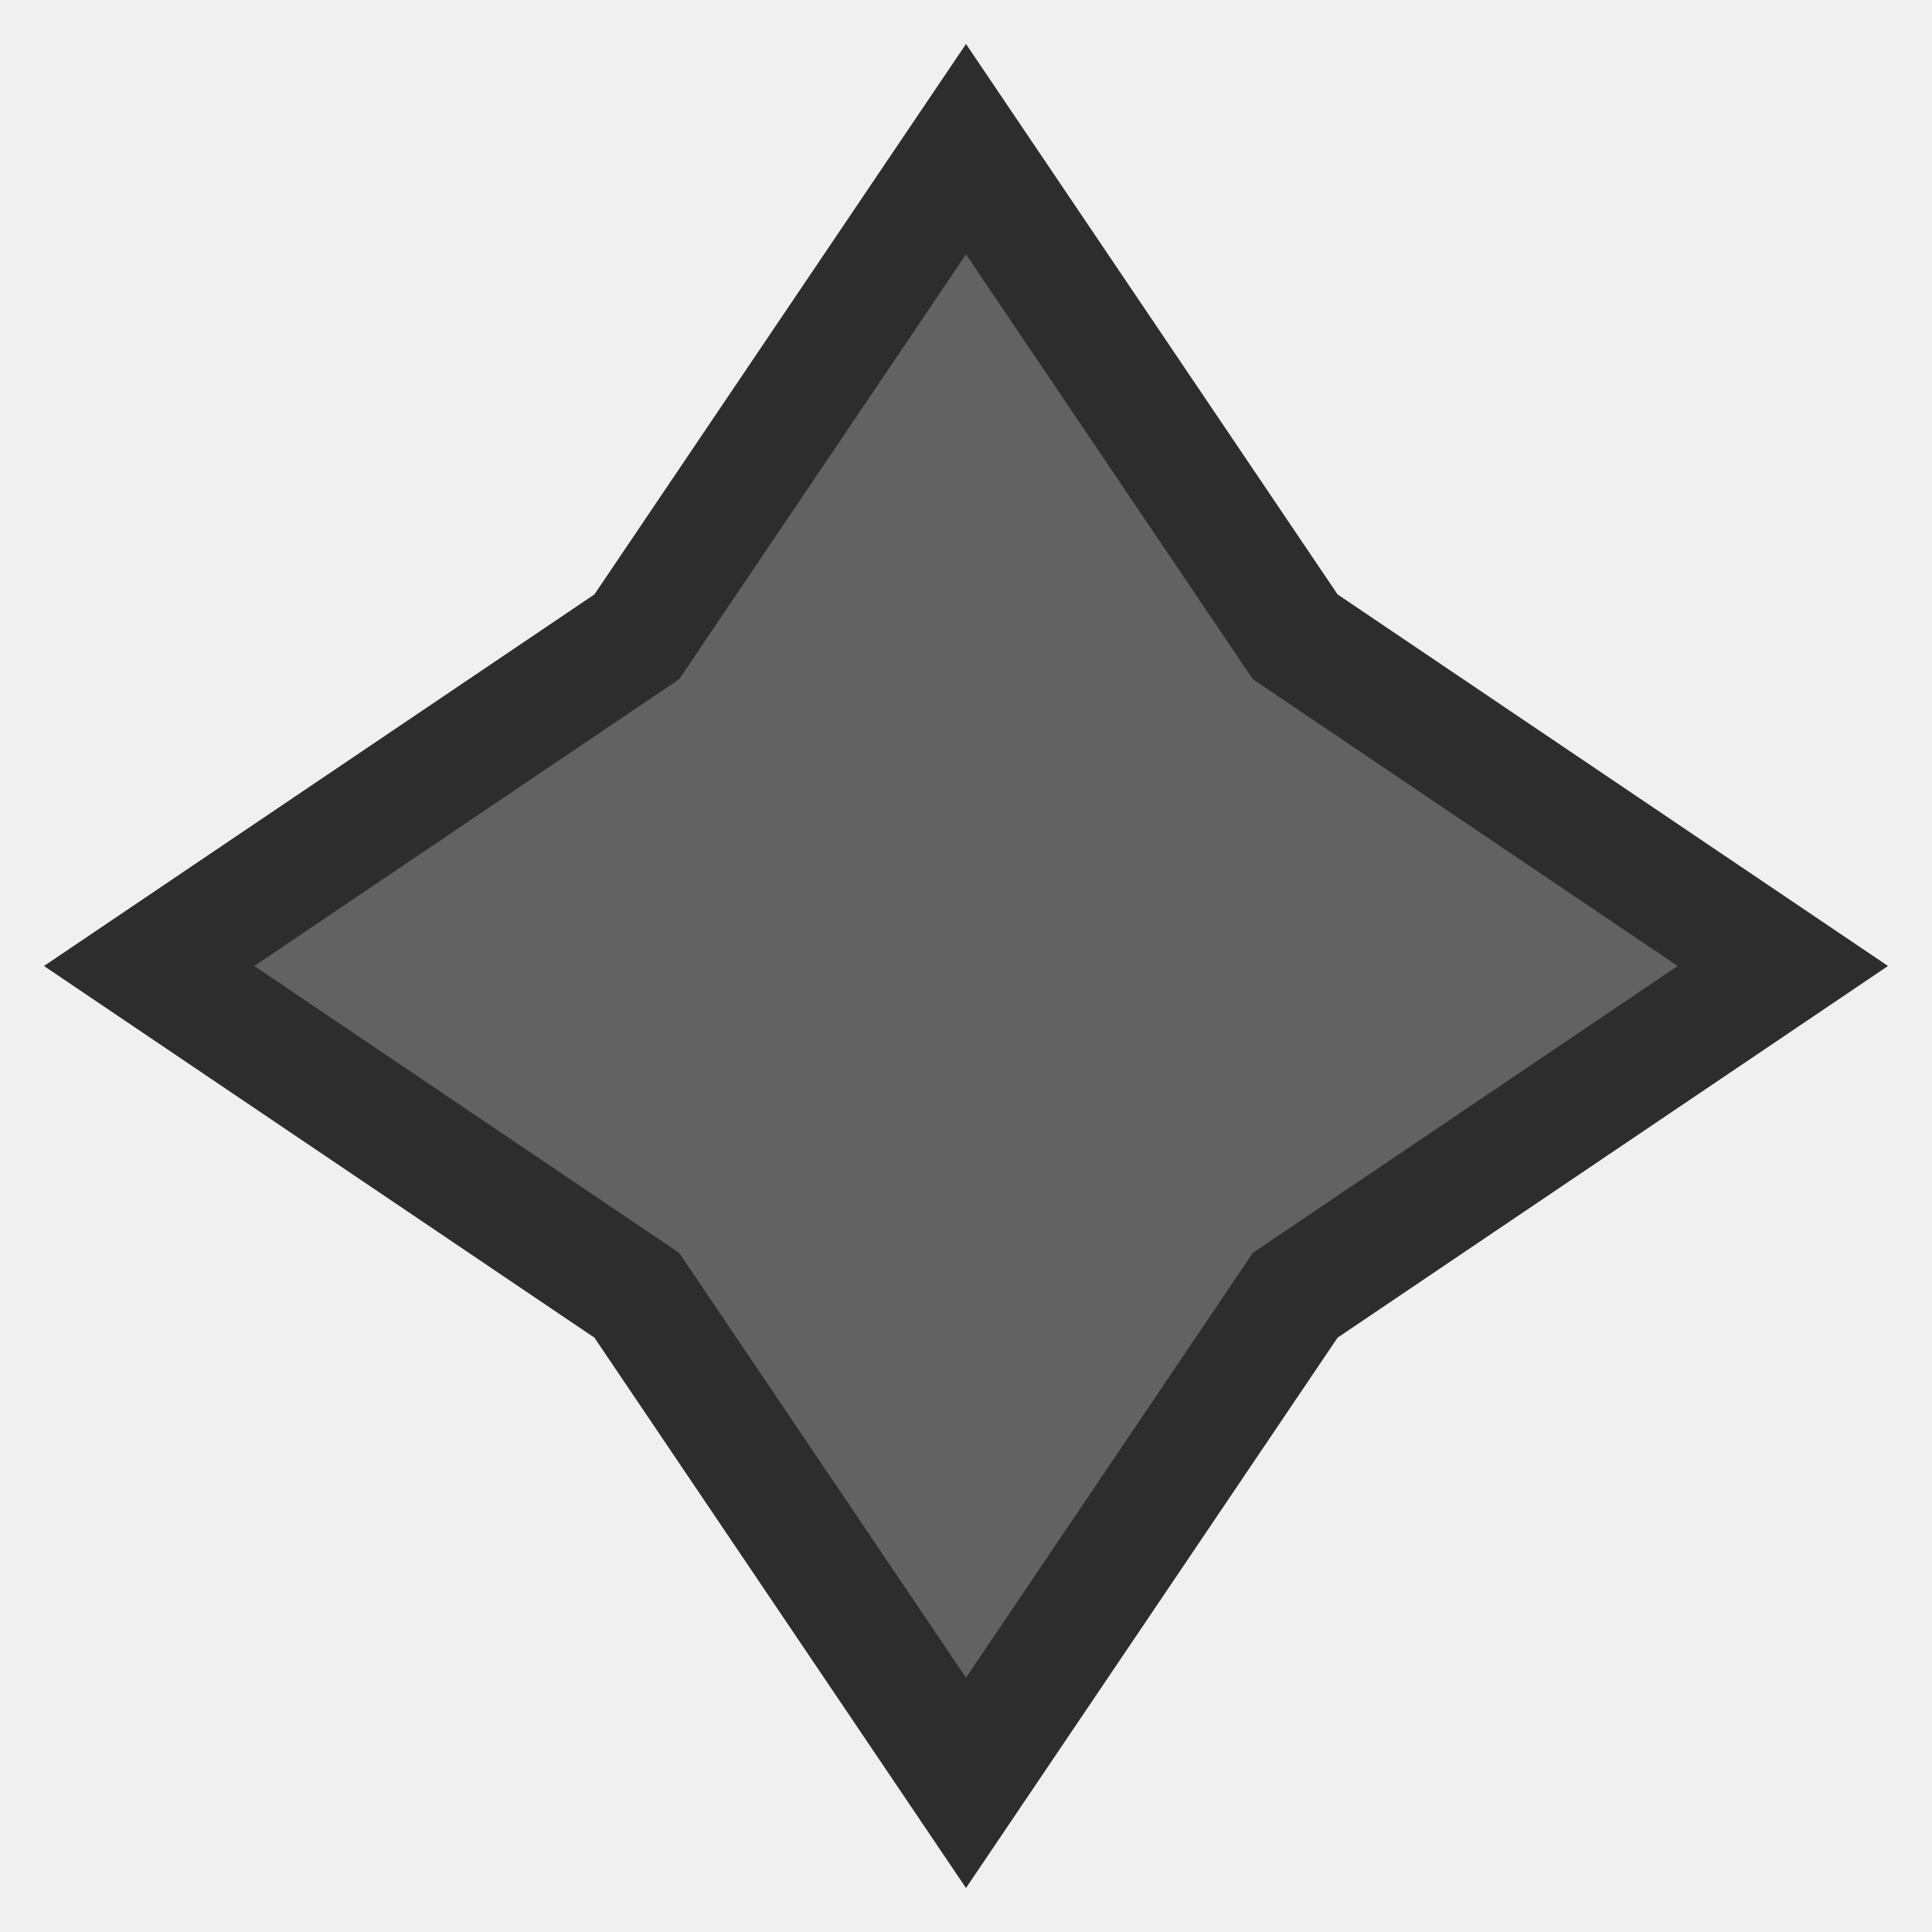
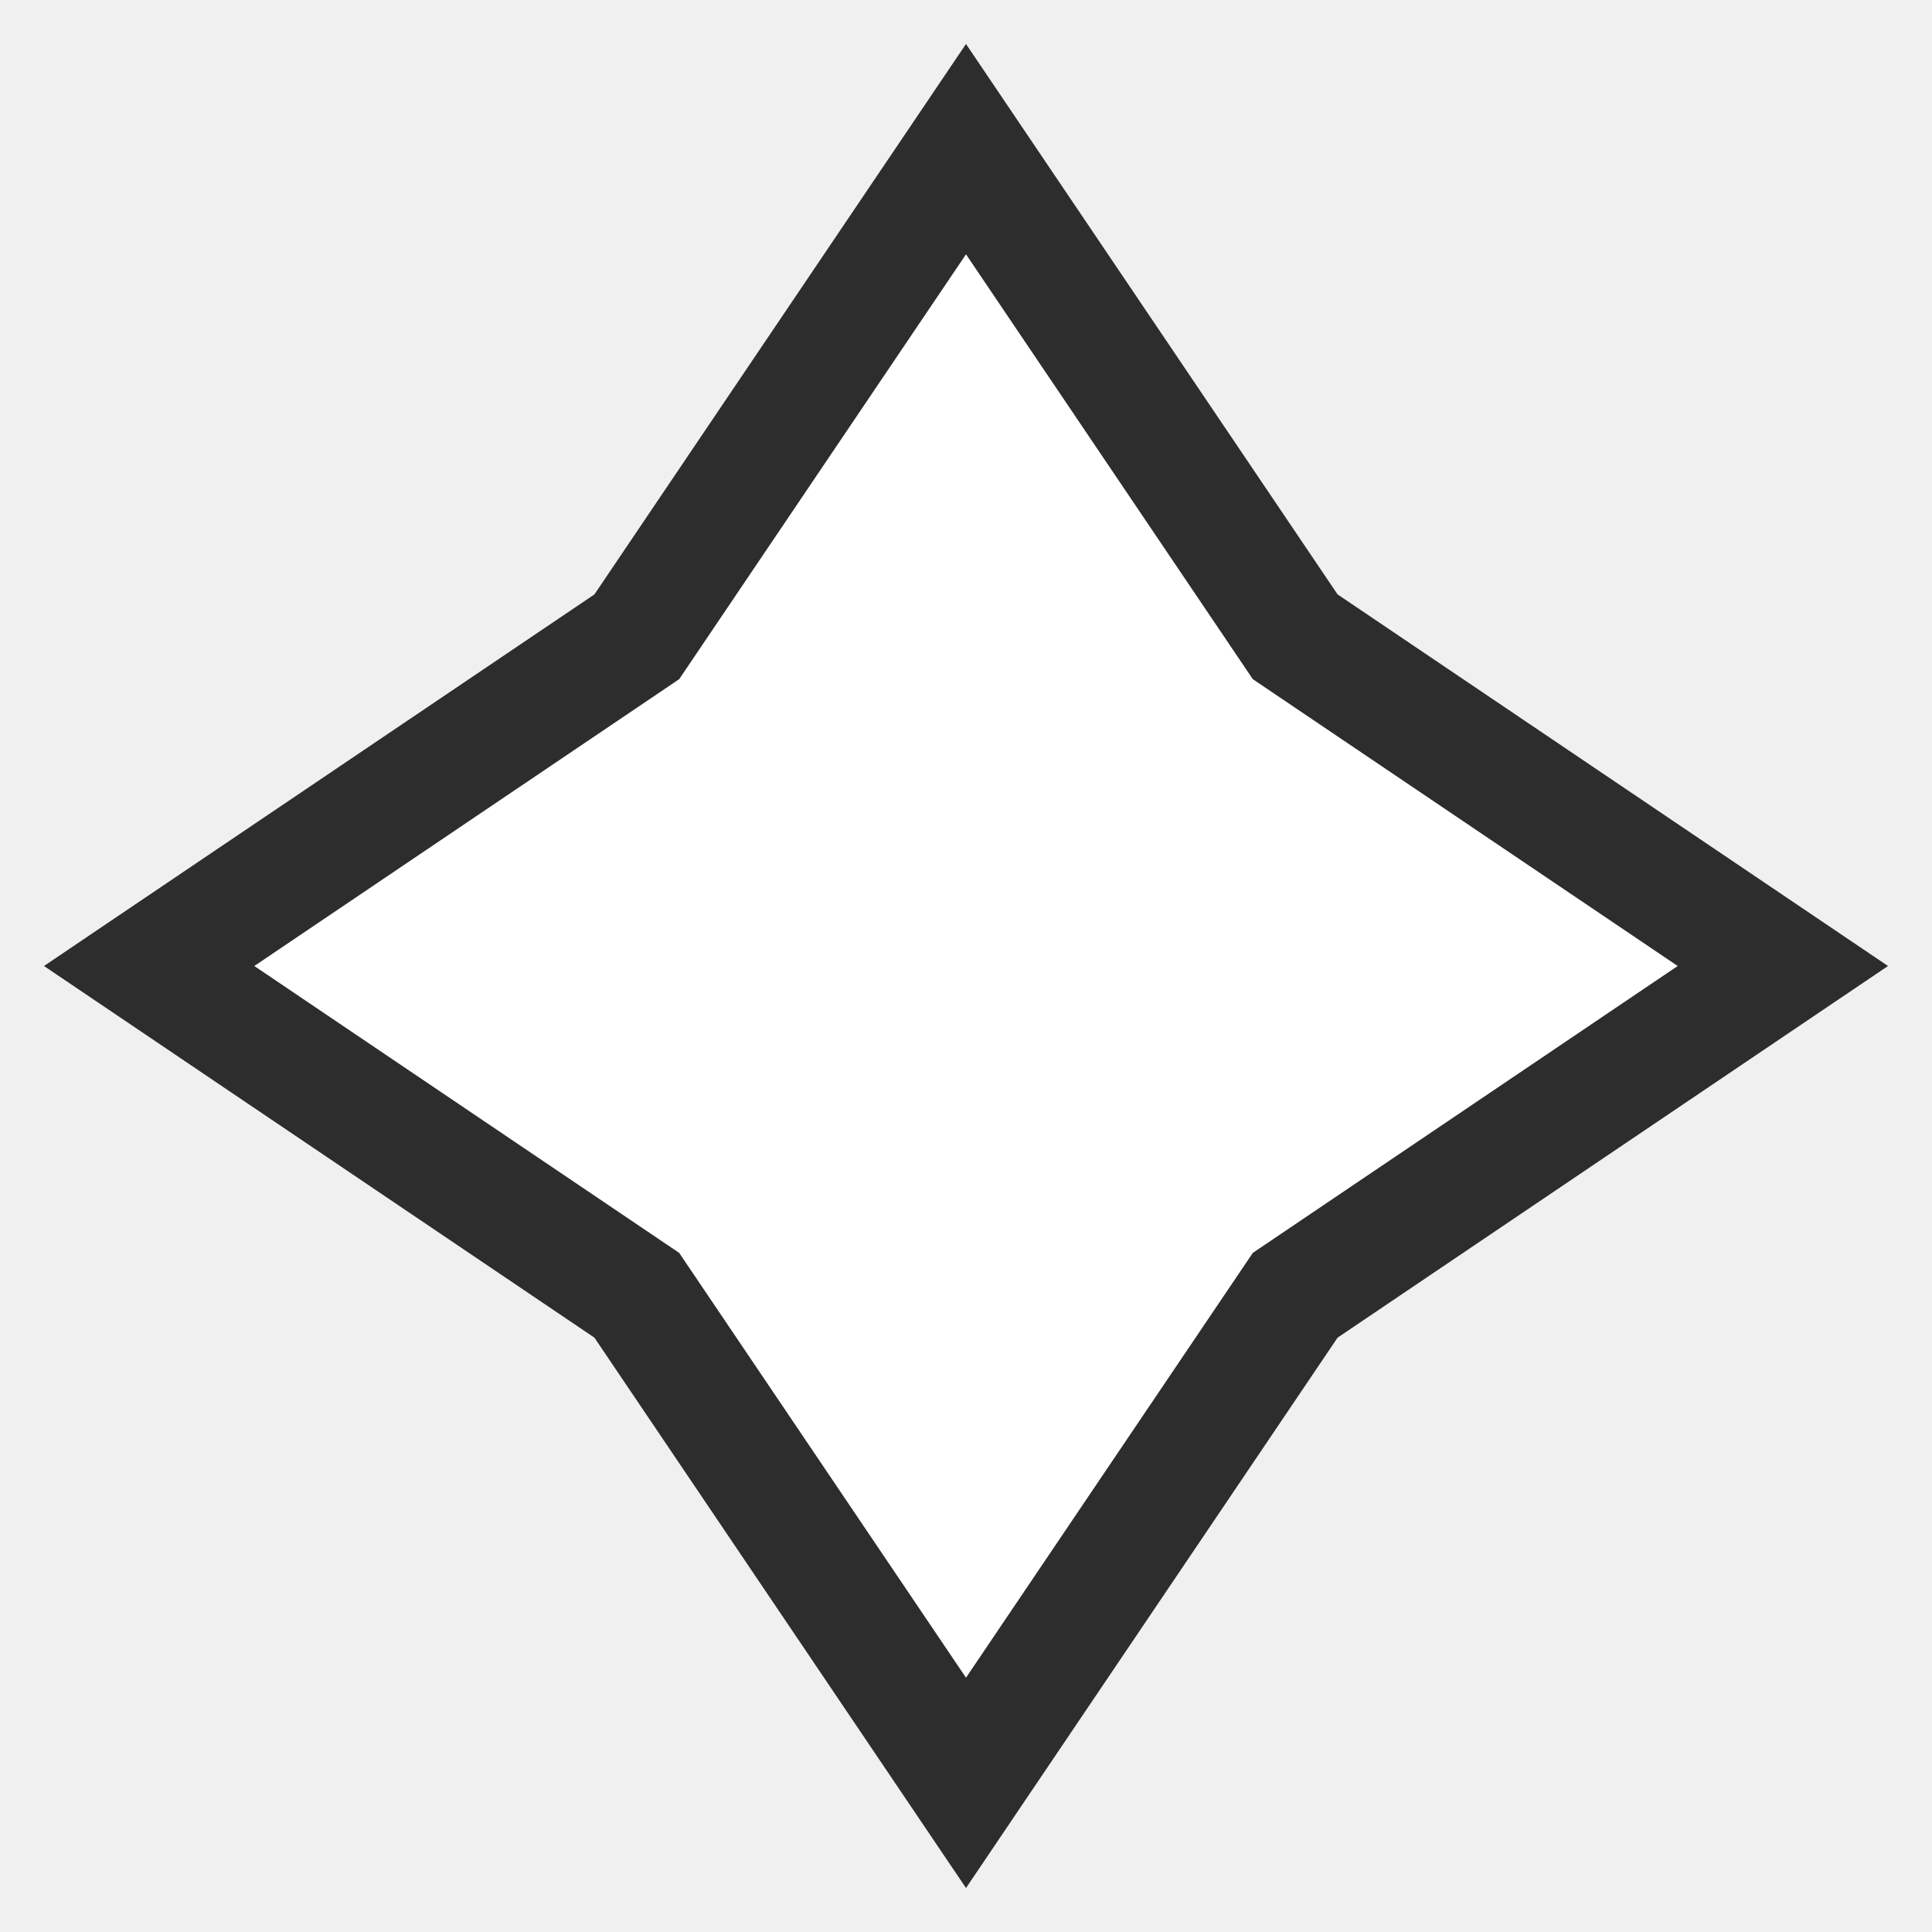
<svg xmlns="http://www.w3.org/2000/svg" width="120" height="120" viewBox="0 0 31.75 31.75">
-   <path d="M21.285 21.286l-5.41 8.013-5.41-8.013-8.014-5.411 8.014-5.41 5.41-8.014 5.41 8.014 8.014 5.41z" fill="#626262" stroke="#2d2d2d" stroke-width="1.934" />
+   <path d="M21.285 21.286l-5.41 8.013-5.41-8.013-8.014-5.411 8.014-5.41 5.41-8.014 5.41 8.014 8.014 5.41z" fill="#fff" stroke="#2d2d2d" stroke-width="1.934" />
</svg>
